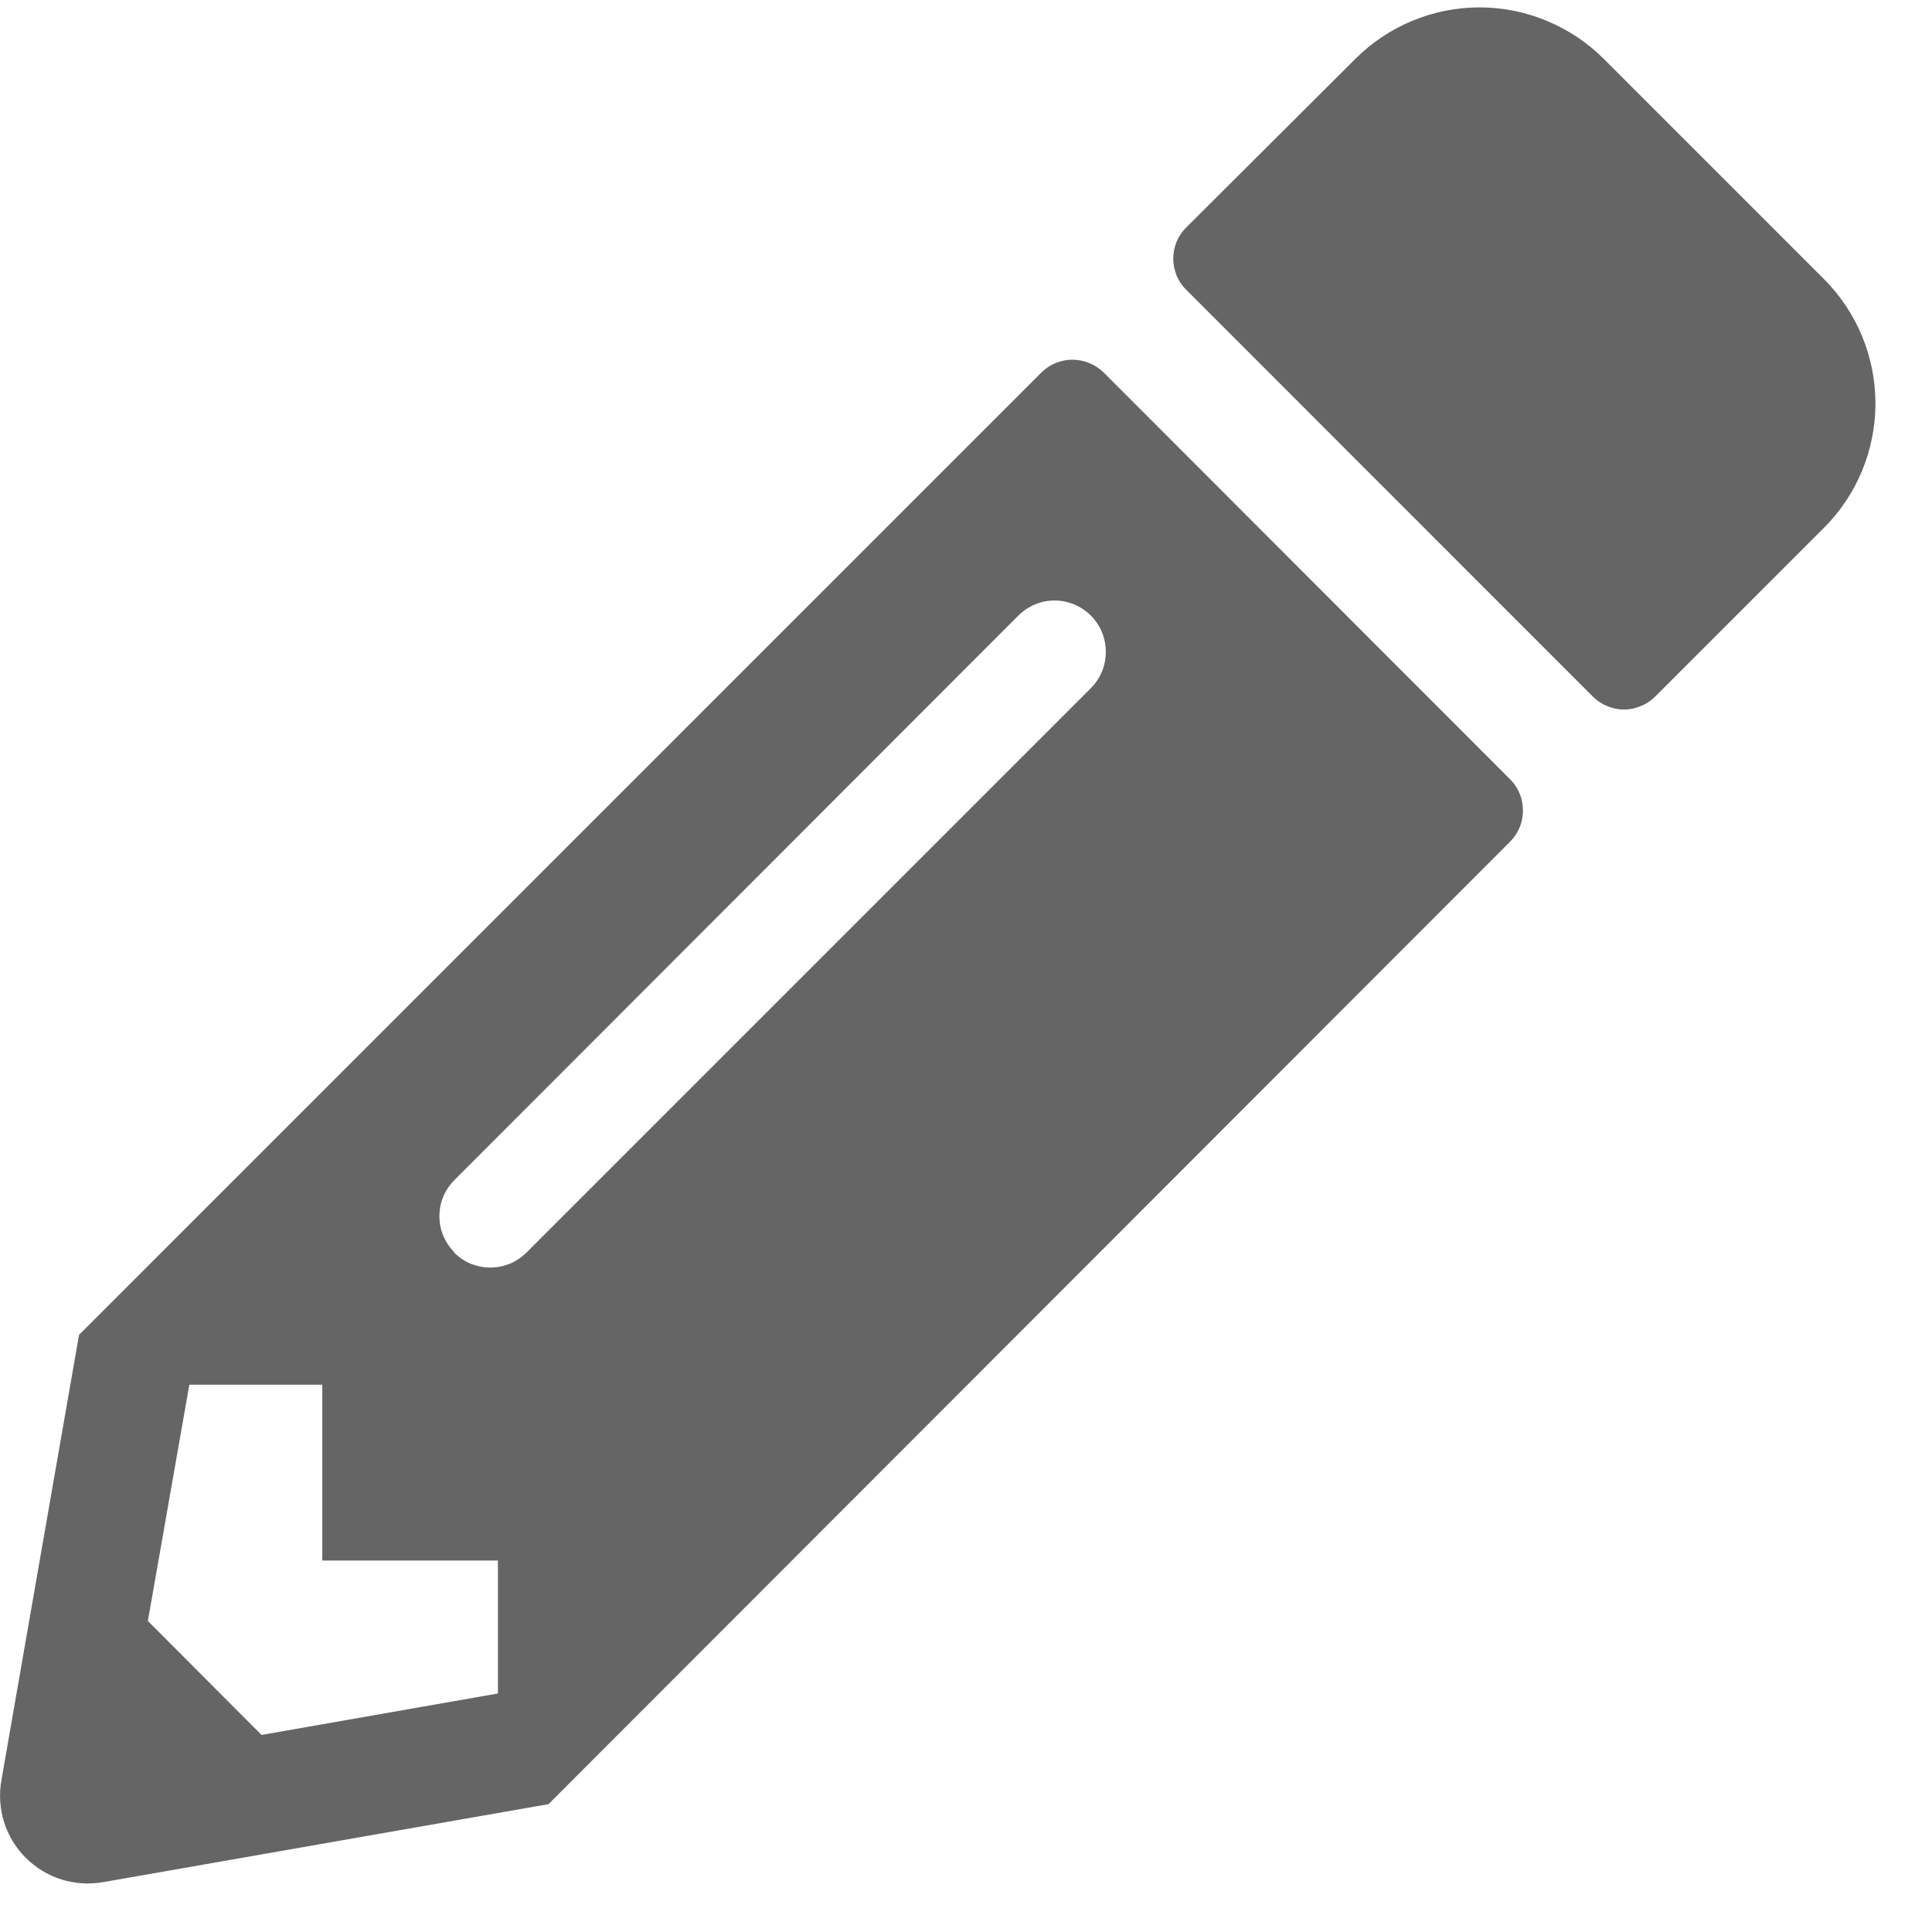
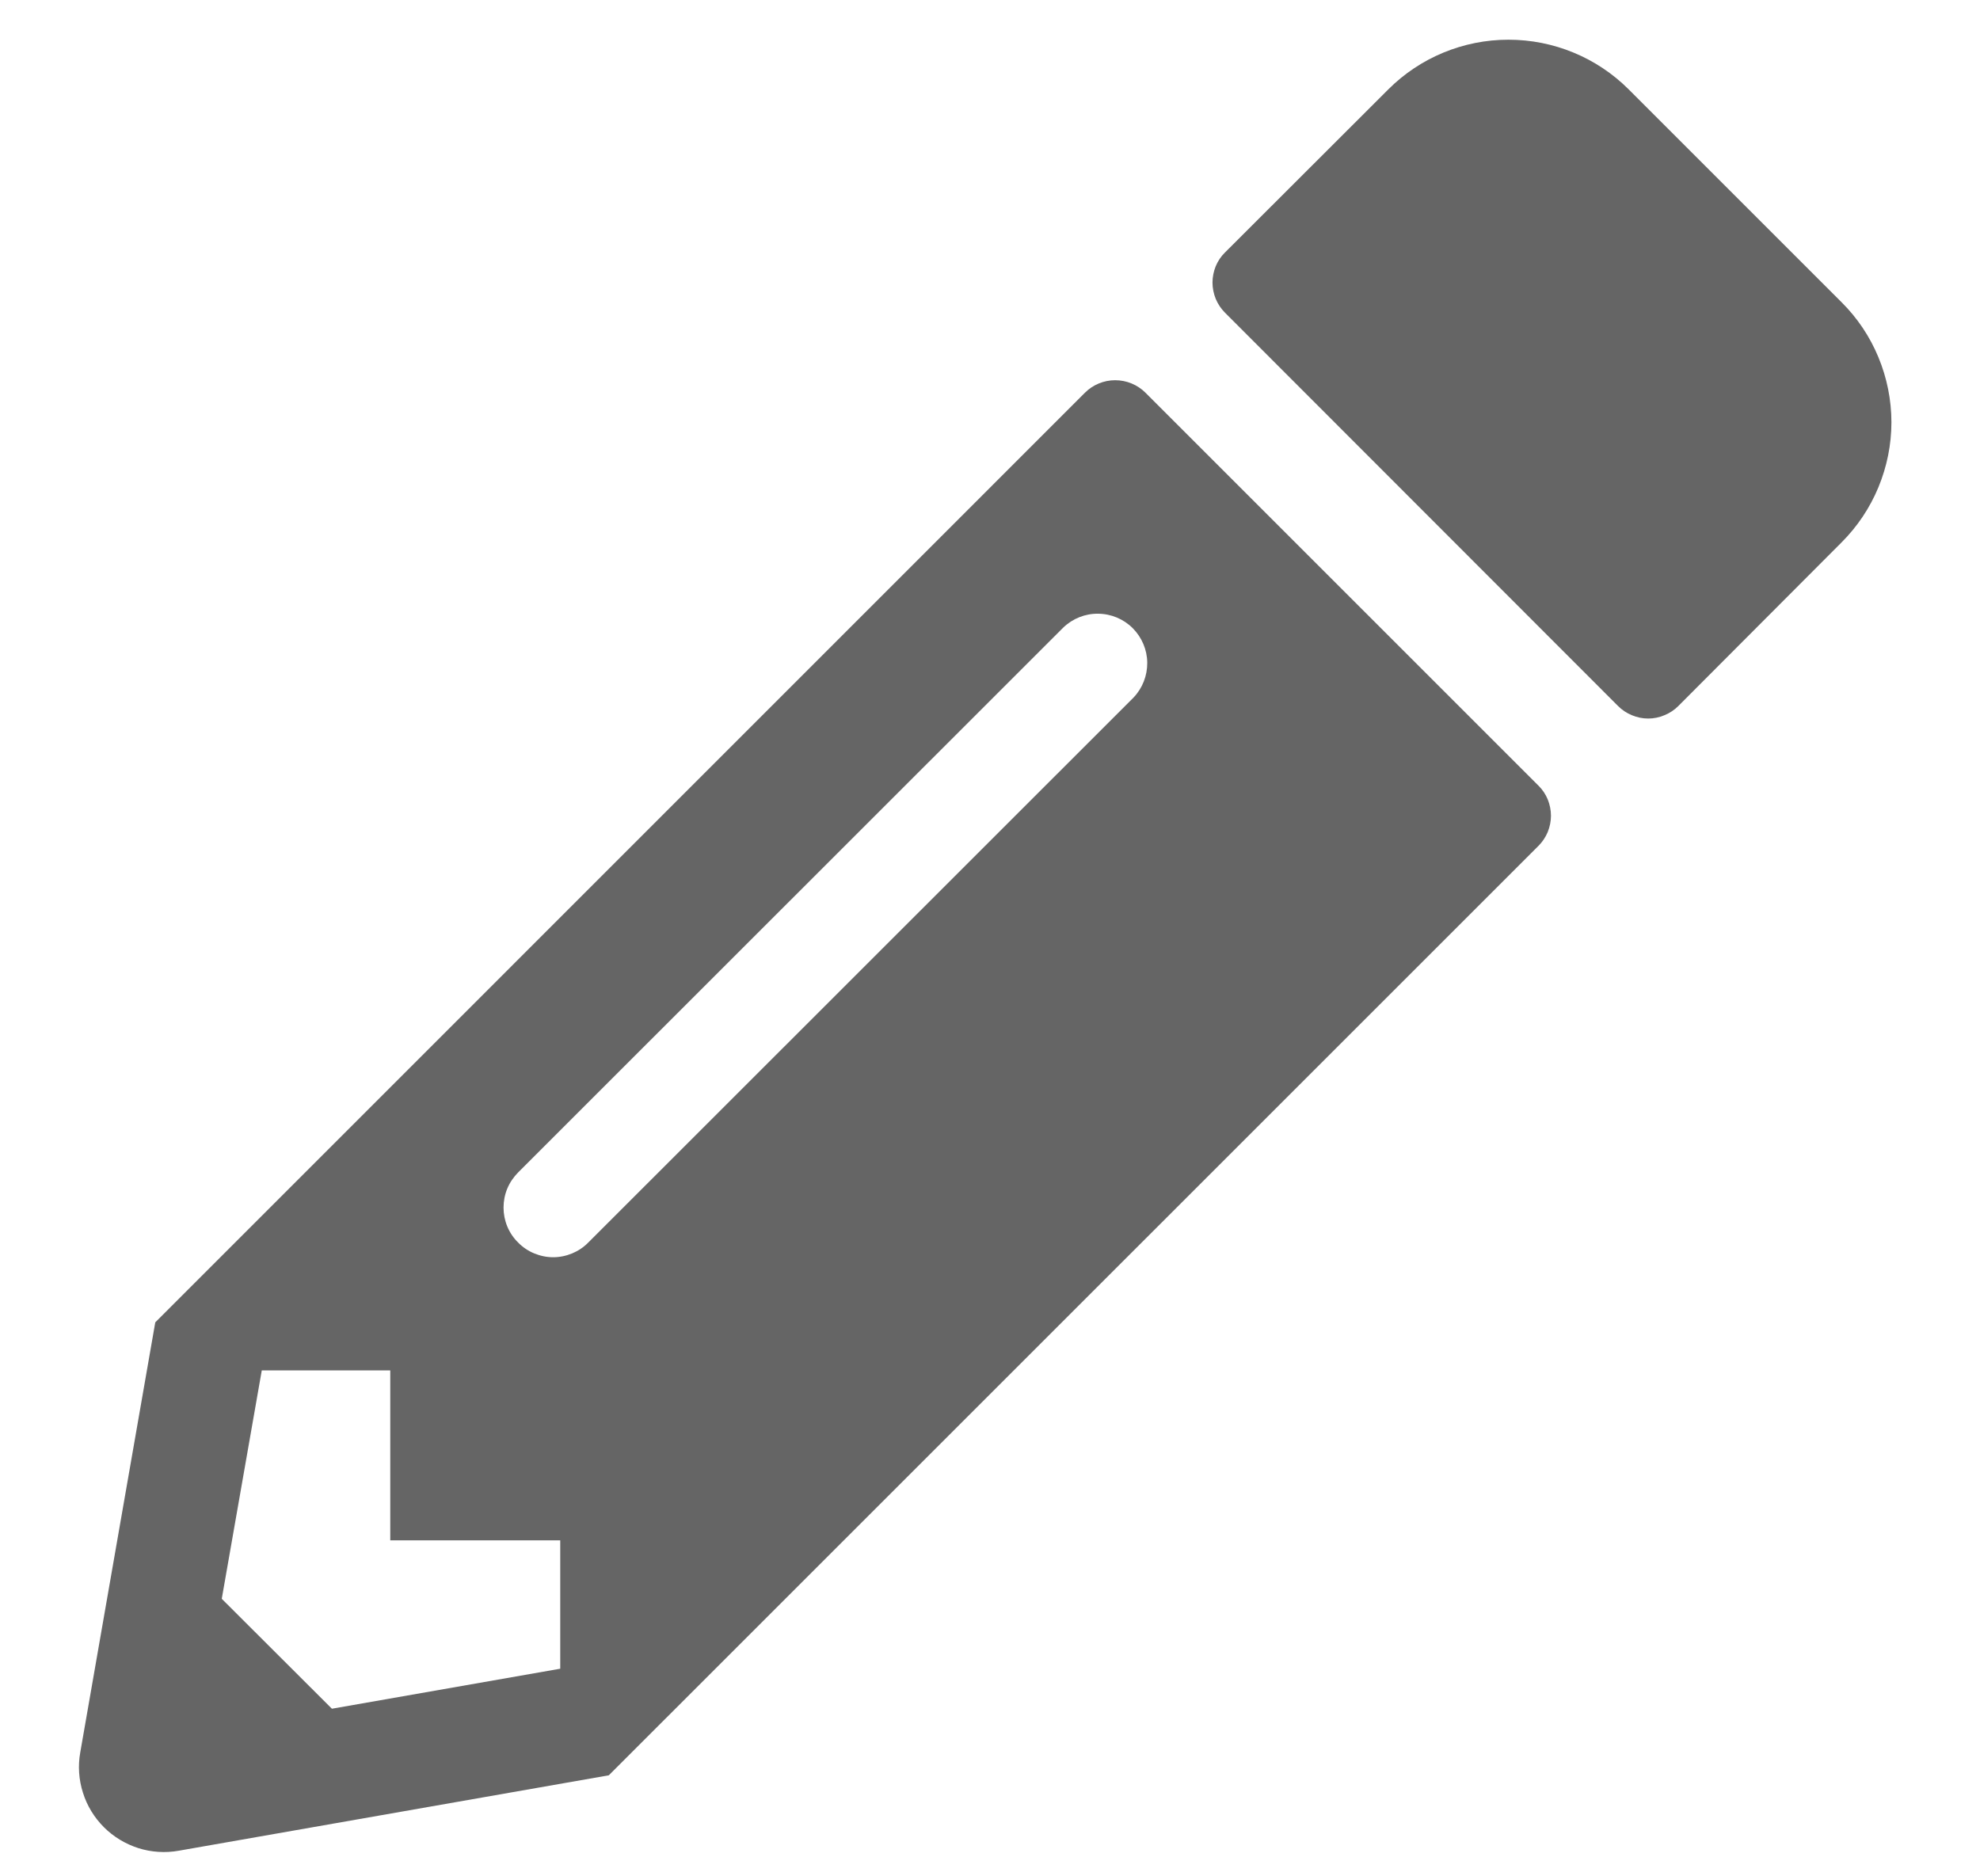
- <svg xmlns="http://www.w3.org/2000/svg" width="11" height="11" viewBox="0 0 11 11" fill="none">
-   <path d="M10.386 3.004L9.424 3.966C9.4 3.989 9.373 4.008 9.342 4.02C9.312 4.033 9.279 4.04 9.246 4.04C9.213 4.04 9.181 4.033 9.15 4.02C9.12 4.008 9.092 3.989 9.069 3.966L6.754 1.65C6.73 1.627 6.712 1.599 6.699 1.569C6.687 1.538 6.68 1.505 6.68 1.473C6.68 1.44 6.687 1.407 6.699 1.376C6.712 1.346 6.73 1.318 6.754 1.295L7.716 0.336C7.809 0.243 7.919 0.169 8.04 0.119C8.162 0.068 8.292 0.042 8.424 0.042C8.555 0.042 8.686 0.068 8.807 0.119C8.929 0.169 9.039 0.243 9.132 0.336L10.386 1.59C10.573 1.778 10.678 2.032 10.678 2.297C10.678 2.562 10.573 2.817 10.386 3.004ZM5.928 2.122L0.45 7.6L0.008 10.136C-0.006 10.215 -0.001 10.297 0.023 10.374C0.047 10.45 0.089 10.52 0.146 10.577C0.203 10.634 0.273 10.677 0.35 10.701C0.427 10.725 0.508 10.73 0.588 10.716L3.123 10.272L8.598 4.792C8.621 4.769 8.64 4.741 8.652 4.711C8.665 4.68 8.671 4.647 8.671 4.615C8.671 4.582 8.665 4.549 8.652 4.518C8.64 4.488 8.621 4.46 8.598 4.437L6.285 2.122C6.237 2.075 6.173 2.048 6.106 2.048C6.039 2.048 5.975 2.075 5.928 2.122ZM2.588 7.131C2.561 7.104 2.539 7.072 2.524 7.036C2.509 7.001 2.502 6.963 2.502 6.925C2.502 6.886 2.509 6.848 2.524 6.813C2.539 6.777 2.561 6.745 2.588 6.718L5.798 3.505C5.853 3.45 5.927 3.419 6.004 3.419C6.082 3.419 6.156 3.45 6.211 3.505C6.266 3.56 6.296 3.634 6.296 3.712C6.296 3.789 6.266 3.863 6.211 3.918L2.998 7.131C2.971 7.158 2.939 7.18 2.903 7.195C2.868 7.209 2.83 7.217 2.791 7.217C2.753 7.217 2.715 7.209 2.679 7.195C2.644 7.18 2.612 7.158 2.585 7.131H2.588ZM1.835 8.885H2.835V9.642L1.489 9.878L0.842 9.229L1.078 7.884H1.835V8.885Z" fill="#656565" />
+ <svg xmlns="http://www.w3.org/2000/svg" width="19" height="18" viewBox="0 0 19 18" fill="none">
+   <path d="M17.671 5.206L16.105 6.776C16.067 6.814 16.022 6.844 15.972 6.864C15.923 6.885 15.87 6.896 15.816 6.896C15.762 6.896 15.709 6.885 15.659 6.864C15.61 6.844 15.565 6.814 15.527 6.776L11.755 3.001C11.717 2.963 11.687 2.918 11.666 2.868C11.646 2.818 11.635 2.765 11.635 2.712C11.635 2.658 11.646 2.605 11.666 2.555C11.687 2.505 11.717 2.46 11.755 2.423L13.322 0.858C13.628 0.552 14.043 0.381 14.475 0.381C14.908 0.381 15.323 0.552 15.629 0.858L17.671 2.9C17.823 3.051 17.943 3.23 18.025 3.428C18.107 3.626 18.15 3.838 18.15 4.053C18.15 4.267 18.107 4.479 18.025 4.677C17.943 4.875 17.823 5.054 17.671 5.206ZM10.411 3.769L1.49 12.691L0.77 16.819C0.747 16.948 0.756 17.08 0.796 17.205C0.835 17.33 0.904 17.443 0.997 17.536C1.089 17.628 1.203 17.697 1.328 17.737C1.452 17.776 1.585 17.785 1.714 17.762L5.842 17.038L14.763 8.118C14.801 8.08 14.831 8.035 14.852 7.985C14.872 7.935 14.883 7.882 14.883 7.829C14.883 7.775 14.872 7.722 14.852 7.672C14.831 7.622 14.801 7.577 14.763 7.54L10.992 3.769C10.915 3.692 10.81 3.649 10.701 3.649C10.593 3.649 10.488 3.692 10.411 3.769ZM4.972 11.925C4.928 11.882 4.892 11.829 4.868 11.771C4.844 11.713 4.832 11.652 4.832 11.589C4.832 11.527 4.844 11.464 4.868 11.407C4.892 11.349 4.928 11.297 4.972 11.252L10.204 6.022C10.294 5.936 10.414 5.888 10.538 5.89C10.663 5.891 10.782 5.941 10.87 6.029C10.957 6.117 11.008 6.236 11.009 6.36C11.01 6.485 10.963 6.605 10.877 6.695L5.645 11.925C5.601 11.97 5.548 12.005 5.491 12.029C5.433 12.053 5.371 12.066 5.308 12.066C5.246 12.066 5.184 12.053 5.126 12.029C5.068 12.005 5.016 11.97 4.972 11.925ZM3.745 14.783H5.376V16.015L3.185 16.399L2.128 15.344L2.512 13.152H3.745V14.783Z" fill="#656565" />
</svg>
